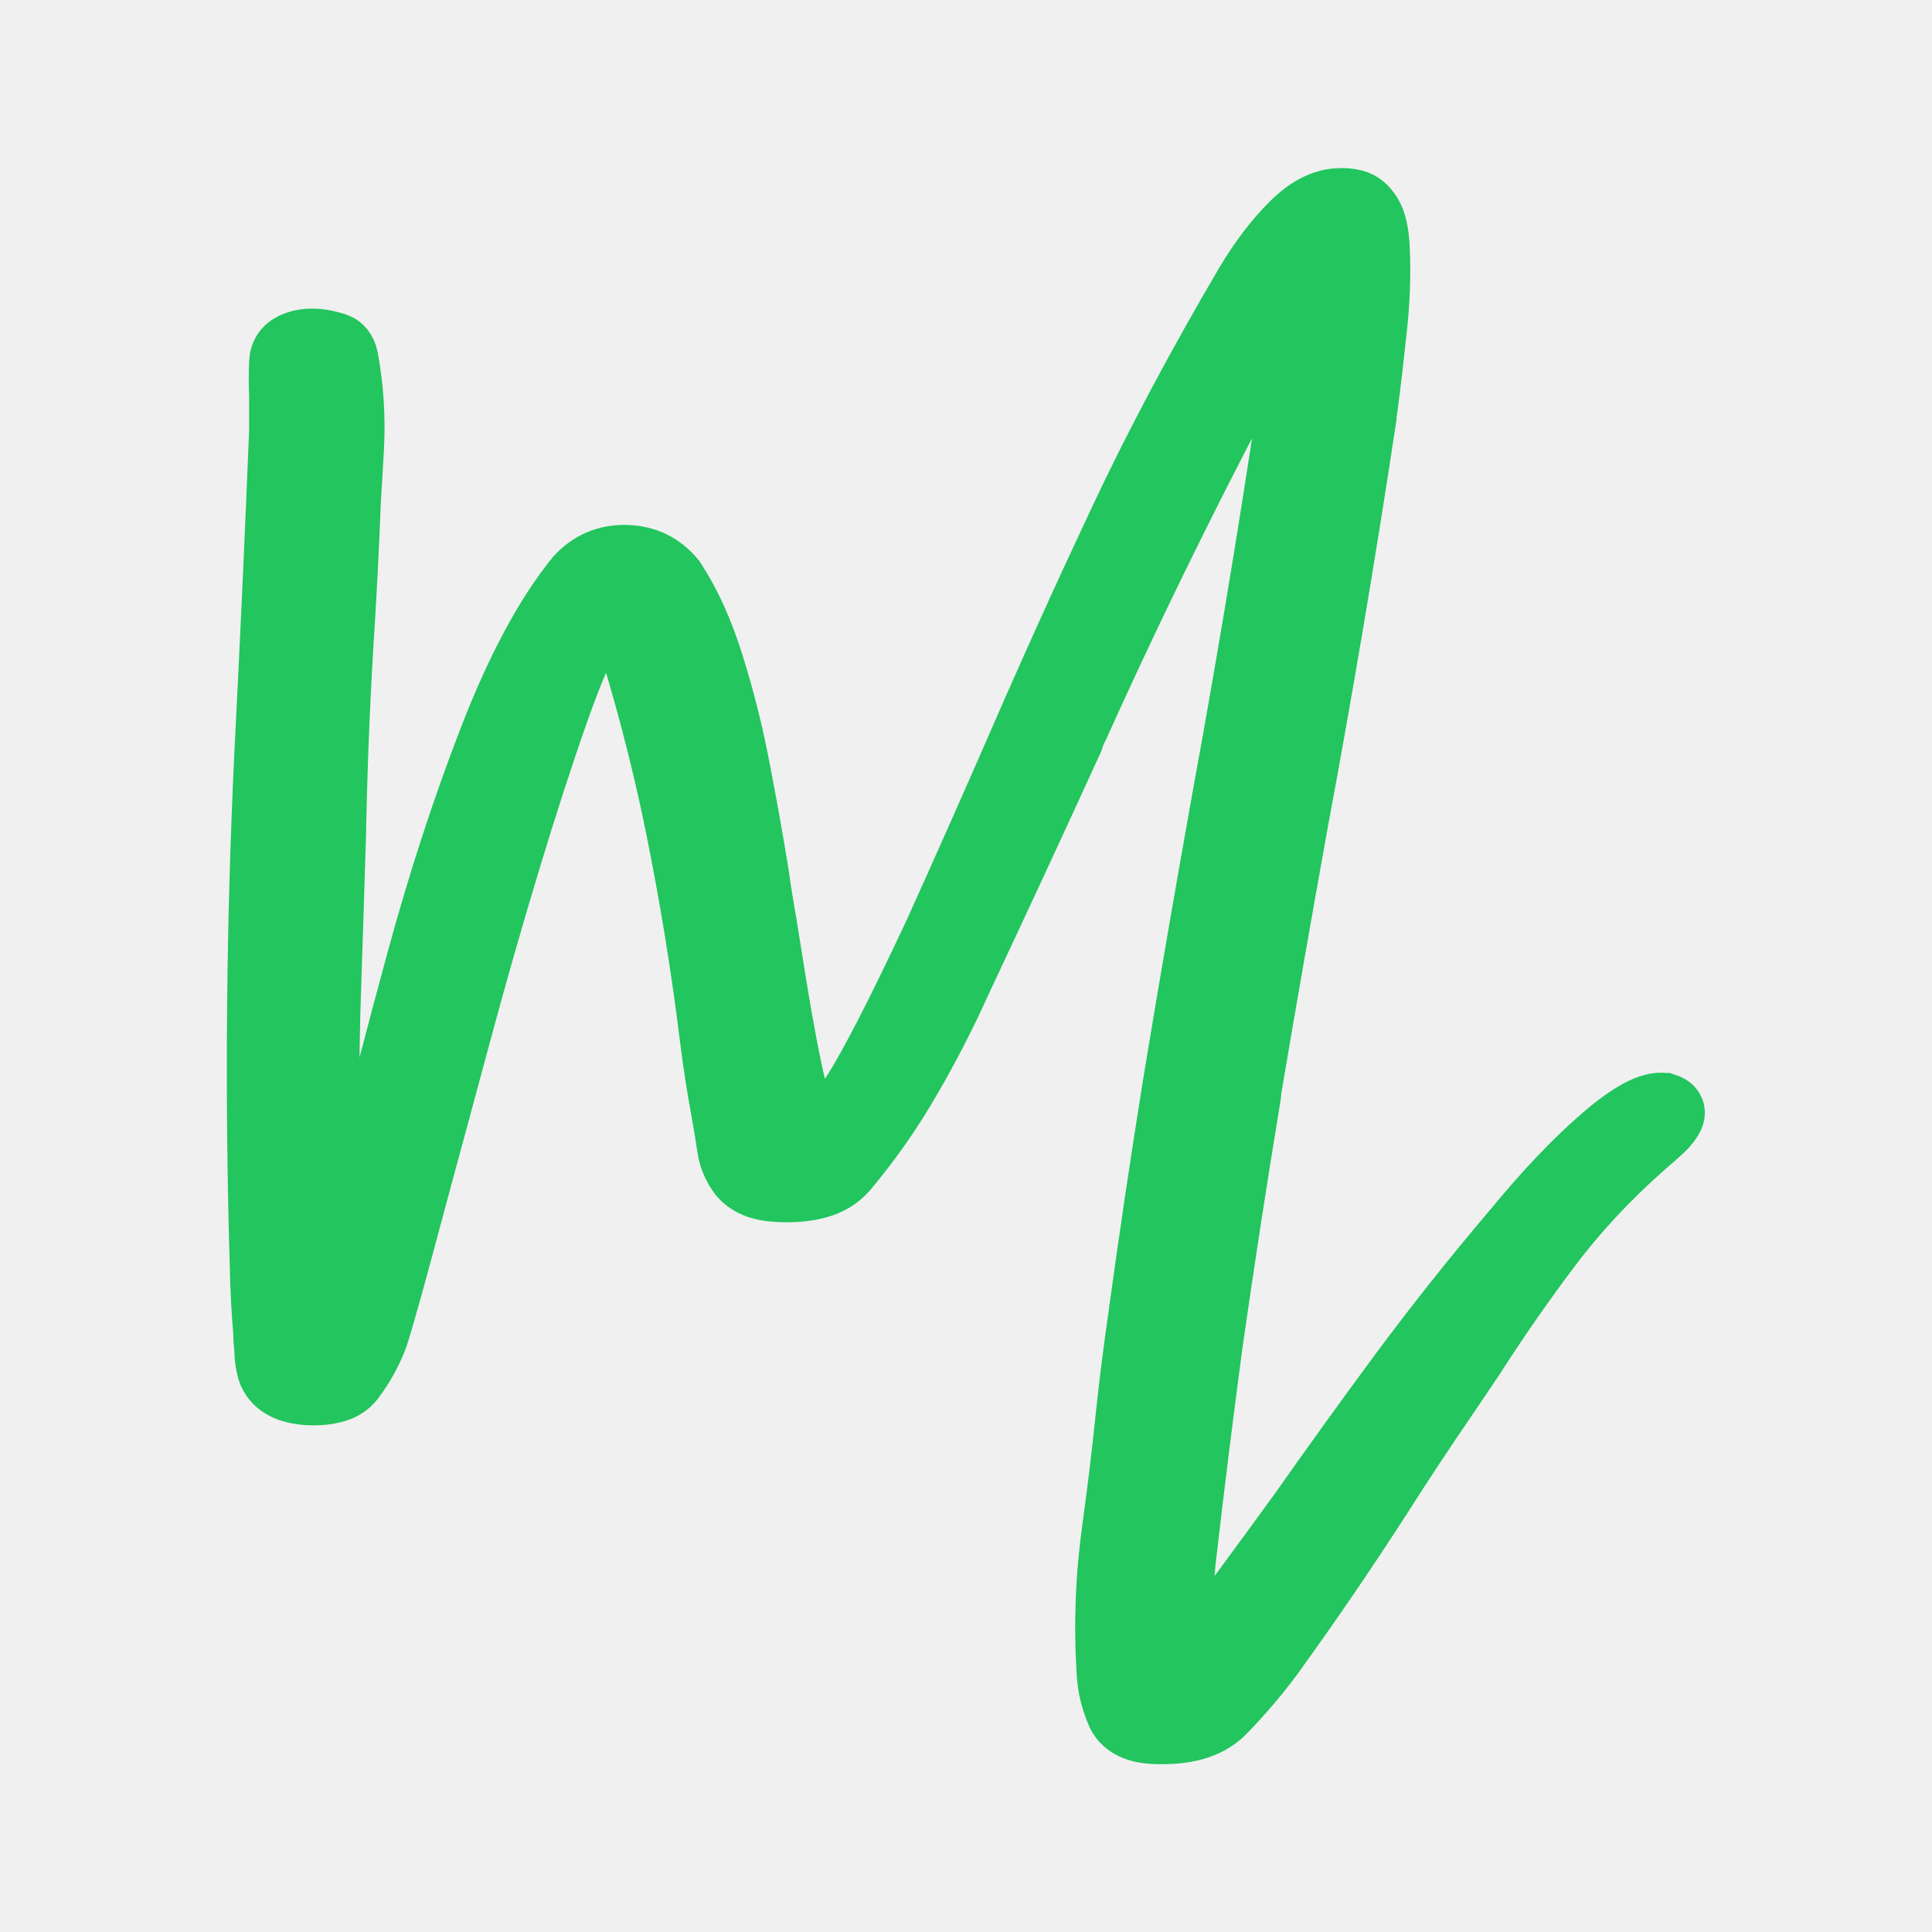
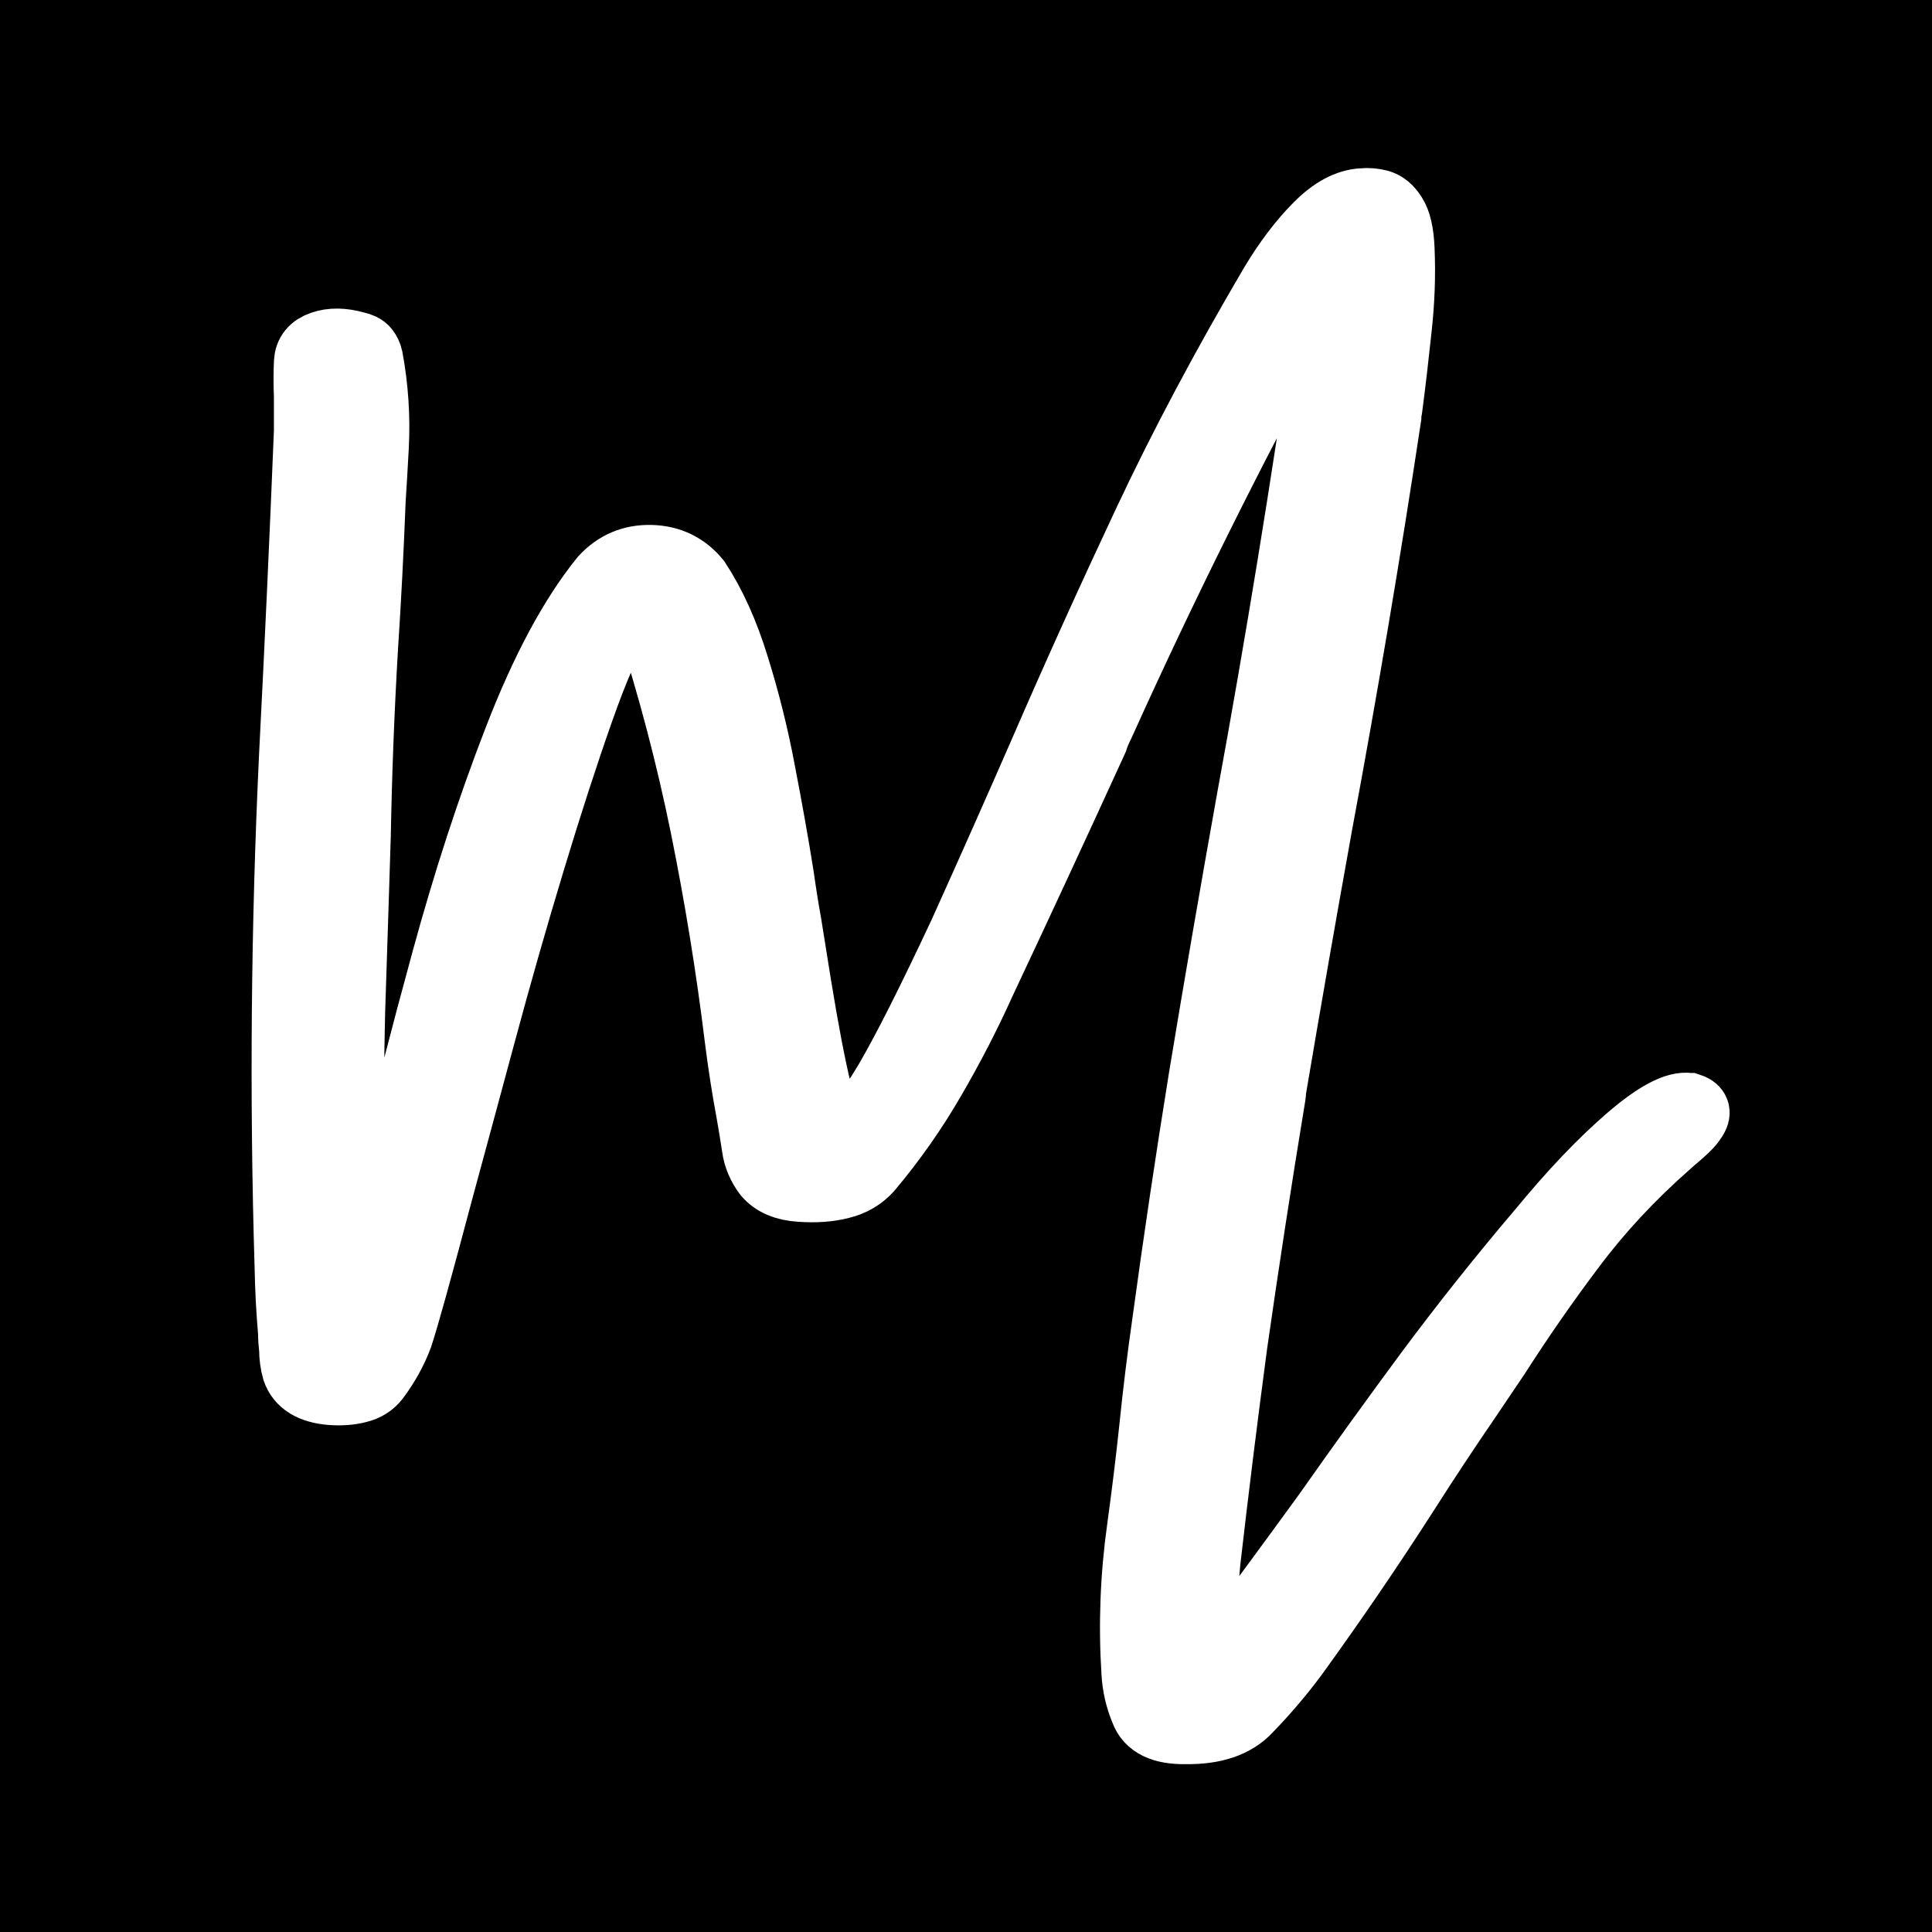
<svg xmlns="http://www.w3.org/2000/svg" id="favicon" viewBox="0 0 233.89 233.89">
  <g>
    <g id="box">
-       <rect width="233.89" height="233.89" fill="none" />
+       <rect width="233.89" height="233.89" />
    </g>
-     <path id="M" d="m201.52,133.89c.75.24,1.02.62.8,1.16-.23.52-.65,1.07-1.26,1.64-.62.58-1.17,1.06-1.68,1.45-.25.18-.41.32-.46.43-4.44,3.92-8.28,8.05-11.52,12.38-3.25,4.31-6.3,8.71-9.17,13.19-1.17,1.72-2.33,3.44-3.48,5.16-2.6,3.79-5.13,7.62-7.58,11.47-4.22,6.57-8.67,13.1-13.36,19.58-1.68,2.27-3.56,4.49-5.65,6.64-1.65,1.77-4.19,2.63-7.62,2.58-2.83.05-4.54-.78-5.15-2.5-.62-1.49-.96-3.01-1.05-4.57-.37-5.84-.15-11.67.67-17.49.55-4.03,1.05-8.05,1.47-12.03.44-4.32.97-8.64,1.59-12.97,1.34-9.83,2.81-19.67,4.4-29.52,1.86-11.28,3.81-22.54,5.82-33.77,3.49-19.02,6.6-38.1,9.34-57.24.14-1.2.17-2.18.08-2.95-.06-.79-.32-1.08-.8-.89-.45.2-1.15,1.12-2.09,2.77-8.86,16.32-17.03,32.76-24.5,49.32-.31.61-.57,1.21-.75,1.8-4.5,9.85-9.05,19.66-13.65,29.44-1.71,3.8-3.69,7.65-5.95,11.55-2.24,3.89-4.81,7.56-7.71,11.01-.9,1.01-2.05,1.69-3.48,2.04-1.42.36-3.05.48-4.86.35-1.87-.11-3.26-.69-4.15-1.75-.75-1-1.21-2.08-1.38-3.25-.2-1.34-.42-2.71-.67-4.11-.57-3.06-1.04-6.1-1.42-9.13-1.04-8.49-2.42-17.01-4.15-25.57-1.74-8.56-3.96-17-6.66-25.33-.75-2.13-1.86-2.08-3.31.16-1.42,2.22-3.06,5.96-4.9,11.2-1.84,5.23-3.8,11.26-5.86,18.08-2.07,6.82-4.05,13.77-5.95,20.82-1.91,7.06-3.64,13.51-5.24,19.37-2.41,9.08-4.01,14.86-4.82,17.35-.67,1.79-1.61,3.49-2.81,5.1-.53.71-1.29,1.19-2.26,1.42-.98.25-2.07.33-3.27.24-2.38-.2-3.83-1.09-4.36-2.66-.23-.83-.34-1.66-.34-2.5-.08-.69-.13-1.36-.13-2.04-.23-2.63-.37-5.29-.42-7.98-.62-20.61-.44-41.24.54-61.89.67-13.06,1.27-26.14,1.8-39.25v-4.27c-.06-1.32-.06-2.69,0-4.08.05-1.07.65-1.81,1.8-2.2,1.17-.41,2.53-.39,4.1.05.61.13,1.03.34,1.26.64.22.29.38.62.46.99.67,3.6.9,7.2.71,10.8-.12,2.15-.24,4.31-.38,6.47-.23,5.91-.53,11.83-.92,17.76-.45,7.62-.74,15.22-.88,22.81-.17,5.61-.36,11.23-.54,16.87-.23,5.96-.31,11.91-.25,17.84,0,4.08-.03,8.22-.08,12.41,0,.24.04.6.13,1.1.08.5.21,1.04.38,1.61.19.55.38.99.54,1.32.19.32.42.4.67.24.27-.16.52-.7.75-1.61.64-2.65,1.39-5.63,2.26-8.95,1.86-7.8,4.08-16.42,6.66-25.84,2.57-9.42,5.47-18.31,8.71-26.67,3.24-8.38,6.72-14.88,10.47-19.5,1.56-1.68,3.49-2.5,5.78-2.44,2.31.05,4.2.97,5.65,2.74,1.86,2.83,3.43,6.3,4.69,10.4,1.28,4.1,2.35,8.37,3.18,12.81.86,4.45,1.6,8.61,2.22,12.49.3,2.14.61,4.06.92,5.78.44,2.74.85,5.26,1.21,7.55.89,5.45,1.7,9.68,2.43,12.71.75,3.01,1.77,4.51,3.06,4.51s3.03-1.88,5.24-5.64c2.2-3.76,5.21-9.74,9.05-17.94,3.43-7.59,6.68-14.92,9.76-21.97,4.04-9.31,8.23-18.57,12.56-27.78,4.32-9.2,9.42-18.79,15.29-28.77,1.73-2.88,3.53-5.25,5.4-7.12,1.86-1.88,3.7-2.86,5.49-2.95.67-.07,1.34-.01,2.01.16.69.18,1.3.69,1.8,1.5.52.81.84,2.17.92,4.08.14,3.21.02,6.42-.34,9.64-.34,3.22-.71,6.44-1.13,9.64-.08.4-.13.75-.13,1.07-2.49,16.48-5.27,32.93-8.33,49.35-1.93,10.71-3.8,21.42-5.61,32.13,0,.24-.03.5-.08.81-1.65,9.98-3.18,19.96-4.61,29.95-1.17,8.77-2.26,17.55-3.27,26.35-.06.77-.13,1.56-.21,2.39-.23,2.26-.38,4.5-.46,6.74v2.39c-.06.25-.02.46.13.62.14.16.44.24.92.24.14,0,.29-.04.46-.11.19-.05.34-.16.42-.32,4.46-5.96,8.85-11.91,13.15-17.84,4.02-5.72,8.14-11.43,12.36-17.14,4.24-5.69,8.73-11.35,13.49-16.95,3.87-4.71,7.47-8.48,10.76-11.31,3.29-2.83,5.72-4.12,7.29-3.87Z" fill="#22c55e" stroke="#22c55e" stroke-miterlimit="10" stroke-width="8" />
+     <path id="M" d="m204.52,133.89c.75.24,1.02.62.8,1.16-.23.52-.65,1.07-1.26,1.64-.62.58-1.17,1.06-1.68,1.45-.25.18-.41.32-.46.43-4.44,3.92-8.28,8.05-11.52,12.38-3.25,4.31-6.3,8.71-9.17,13.19-1.17,1.72-2.33,3.44-3.48,5.16-2.6,3.79-5.13,7.62-7.58,11.47-4.22,6.57-8.67,13.1-13.36,19.58-1.68,2.27-3.56,4.49-5.65,6.64-1.65,1.77-4.19,2.63-7.62,2.58-2.83.05-4.54-.78-5.15-2.5-.62-1.49-.96-3.01-1.05-4.57-.37-5.84-.15-11.67.67-17.49.55-4.03,1.05-8.05,1.47-12.03.44-4.32.97-8.64,1.59-12.97,1.34-9.83,2.81-19.67,4.4-29.52,1.86-11.28,3.81-22.54,5.82-33.77,3.49-19.02,6.6-38.1,9.34-57.24.14-1.2.17-2.18.08-2.95-.06-.79-.32-1.08-.8-.89-.45.2-1.15,1.12-2.09,2.77-8.86,16.32-17.03,32.76-24.5,49.32-.31.61-.57,1.21-.75,1.8-4.5,9.85-9.05,19.66-13.65,29.44-1.71,3.8-3.69,7.65-5.95,11.55-2.24,3.89-4.81,7.56-7.71,11.01-.9,1.01-2.05,1.69-3.48,2.04-1.42.36-3.05.48-4.86.35-1.87-.11-3.26-.69-4.15-1.75-.75-1-1.21-2.08-1.38-3.25-.2-1.34-.42-2.71-.67-4.11-.57-3.06-1.04-6.1-1.42-9.13-1.04-8.49-2.42-17.01-4.15-25.57-1.74-8.56-3.96-17-6.66-25.33-.75-2.13-1.86-2.08-3.31.16-1.42,2.22-3.06,5.96-4.9,11.2-1.84,5.23-3.8,11.26-5.86,18.08-2.07,6.82-4.05,13.77-5.95,20.82-1.91,7.06-3.64,13.51-5.24,19.37-2.41,9.08-4.01,14.86-4.82,17.35-.67,1.79-1.61,3.49-2.81,5.1-.53.71-1.29,1.19-2.26,1.42-.98.25-2.07.33-3.27.24-2.38-.2-3.83-1.09-4.36-2.66-.23-.83-.34-1.66-.34-2.5-.08-.69-.13-1.36-.13-2.04-.23-2.63-.37-5.29-.42-7.98-.62-20.61-.44-41.24.54-61.89.67-13.06,1.27-26.14,1.8-39.25v-4.27c-.06-1.32-.06-2.69,0-4.08.05-1.07.65-1.81,1.8-2.2,1.17-.41,2.53-.39,4.1.05.61.13,1.03.34,1.26.64.22.29.38.62.46.99.67,3.6.9,7.2.71,10.8-.12,2.15-.24,4.31-.38,6.47-.23,5.91-.53,11.83-.92,17.76-.45,7.62-.74,15.22-.88,22.81-.17,5.61-.36,11.23-.54,16.87-.23,5.96-.31,11.91-.25,17.84,0,4.08-.03,8.22-.08,12.41,0,.24.04.6.13,1.1.08.5.21,1.04.38,1.61.19.55.38.99.54,1.32.19.32.42.4.67.24.27-.16.52-.7.75-1.61.64-2.65,1.39-5.63,2.26-8.95,1.86-7.8,4.08-16.42,6.66-25.84,2.57-9.42,5.47-18.31,8.71-26.67,3.24-8.38,6.72-14.88,10.47-19.5,1.56-1.68,3.49-2.5,5.78-2.44,2.31.05,4.2.97,5.65,2.74,1.86,2.83,3.43,6.3,4.69,10.4,1.28,4.1,2.35,8.37,3.18,12.81.86,4.45,1.6,8.61,2.22,12.49.3,2.14.61,4.06.92,5.78.44,2.74.85,5.26,1.21,7.55.89,5.45,1.7,9.68,2.43,12.71.75,3.01,1.77,4.51,3.06,4.51s3.03-1.88,5.24-5.64c2.2-3.76,5.21-9.74,9.05-17.94,3.43-7.59,6.68-14.92,9.76-21.97,4.04-9.31,8.23-18.57,12.56-27.78,4.32-9.2,9.42-18.79,15.29-28.77,1.73-2.88,3.53-5.25,5.4-7.12,1.86-1.88,3.7-2.86,5.49-2.95.67-.07,1.34-.01,2.01.16.69.18,1.3.69,1.8,1.5.52.81.84,2.17.92,4.08.14,3.21.02,6.42-.34,9.64-.34,3.22-.71,6.44-1.13,9.64-.08.4-.13.75-.13,1.07-2.49,16.48-5.27,32.93-8.33,49.35-1.93,10.71-3.8,21.42-5.61,32.13,0,.24-.03.5-.08.81-1.65,9.98-3.18,19.96-4.61,29.95-1.17,8.77-2.26,17.55-3.27,26.35-.06.77-.13,1.56-.21,2.39-.23,2.26-.38,4.5-.46,6.74v2.39c-.06.25-.02.46.13.62.14.16.44.24.92.24.14,0,.29-.04.46-.11.19-.05.34-.16.42-.32,4.46-5.96,8.85-11.91,13.15-17.84,4.02-5.72,8.14-11.43,12.36-17.14,4.24-5.69,8.73-11.35,13.49-16.95,3.87-4.71,7.47-8.48,10.76-11.31,3.29-2.83,5.72-4.12,7.29-3.87Z" fill="#fff" stroke="#fff" stroke-miterlimit="10" stroke-width="8" />
  </g>
</svg>
